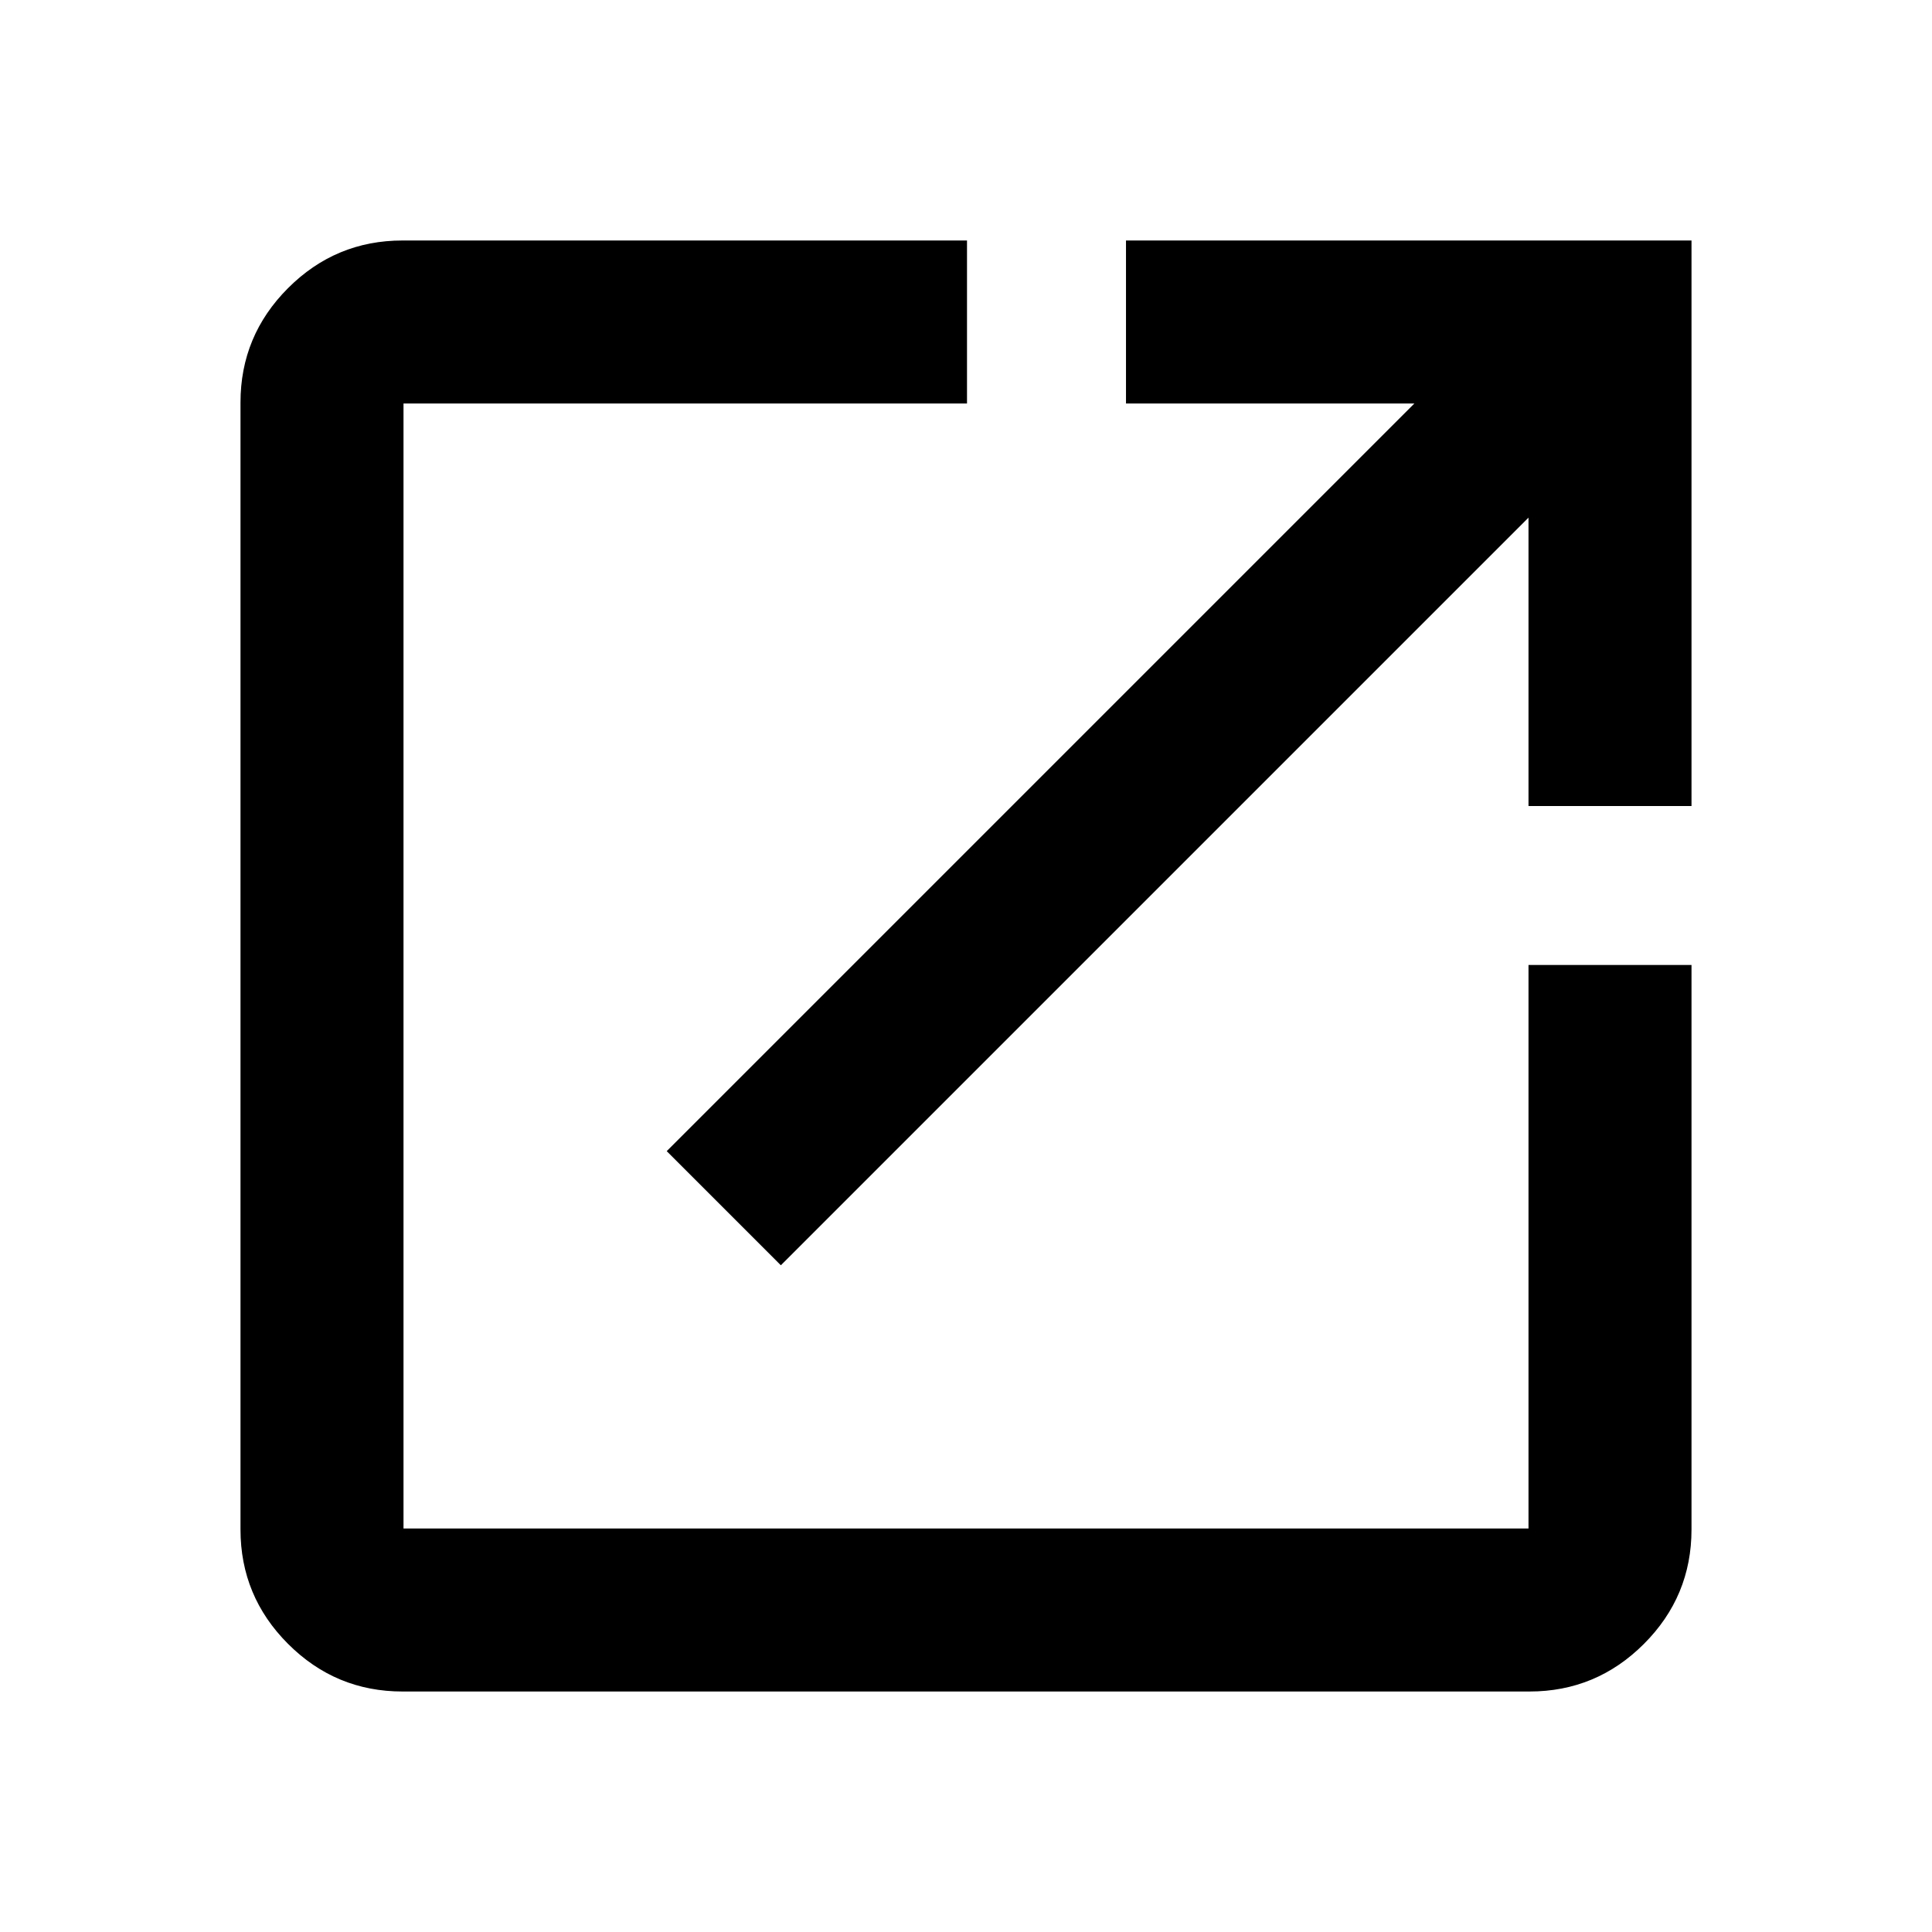
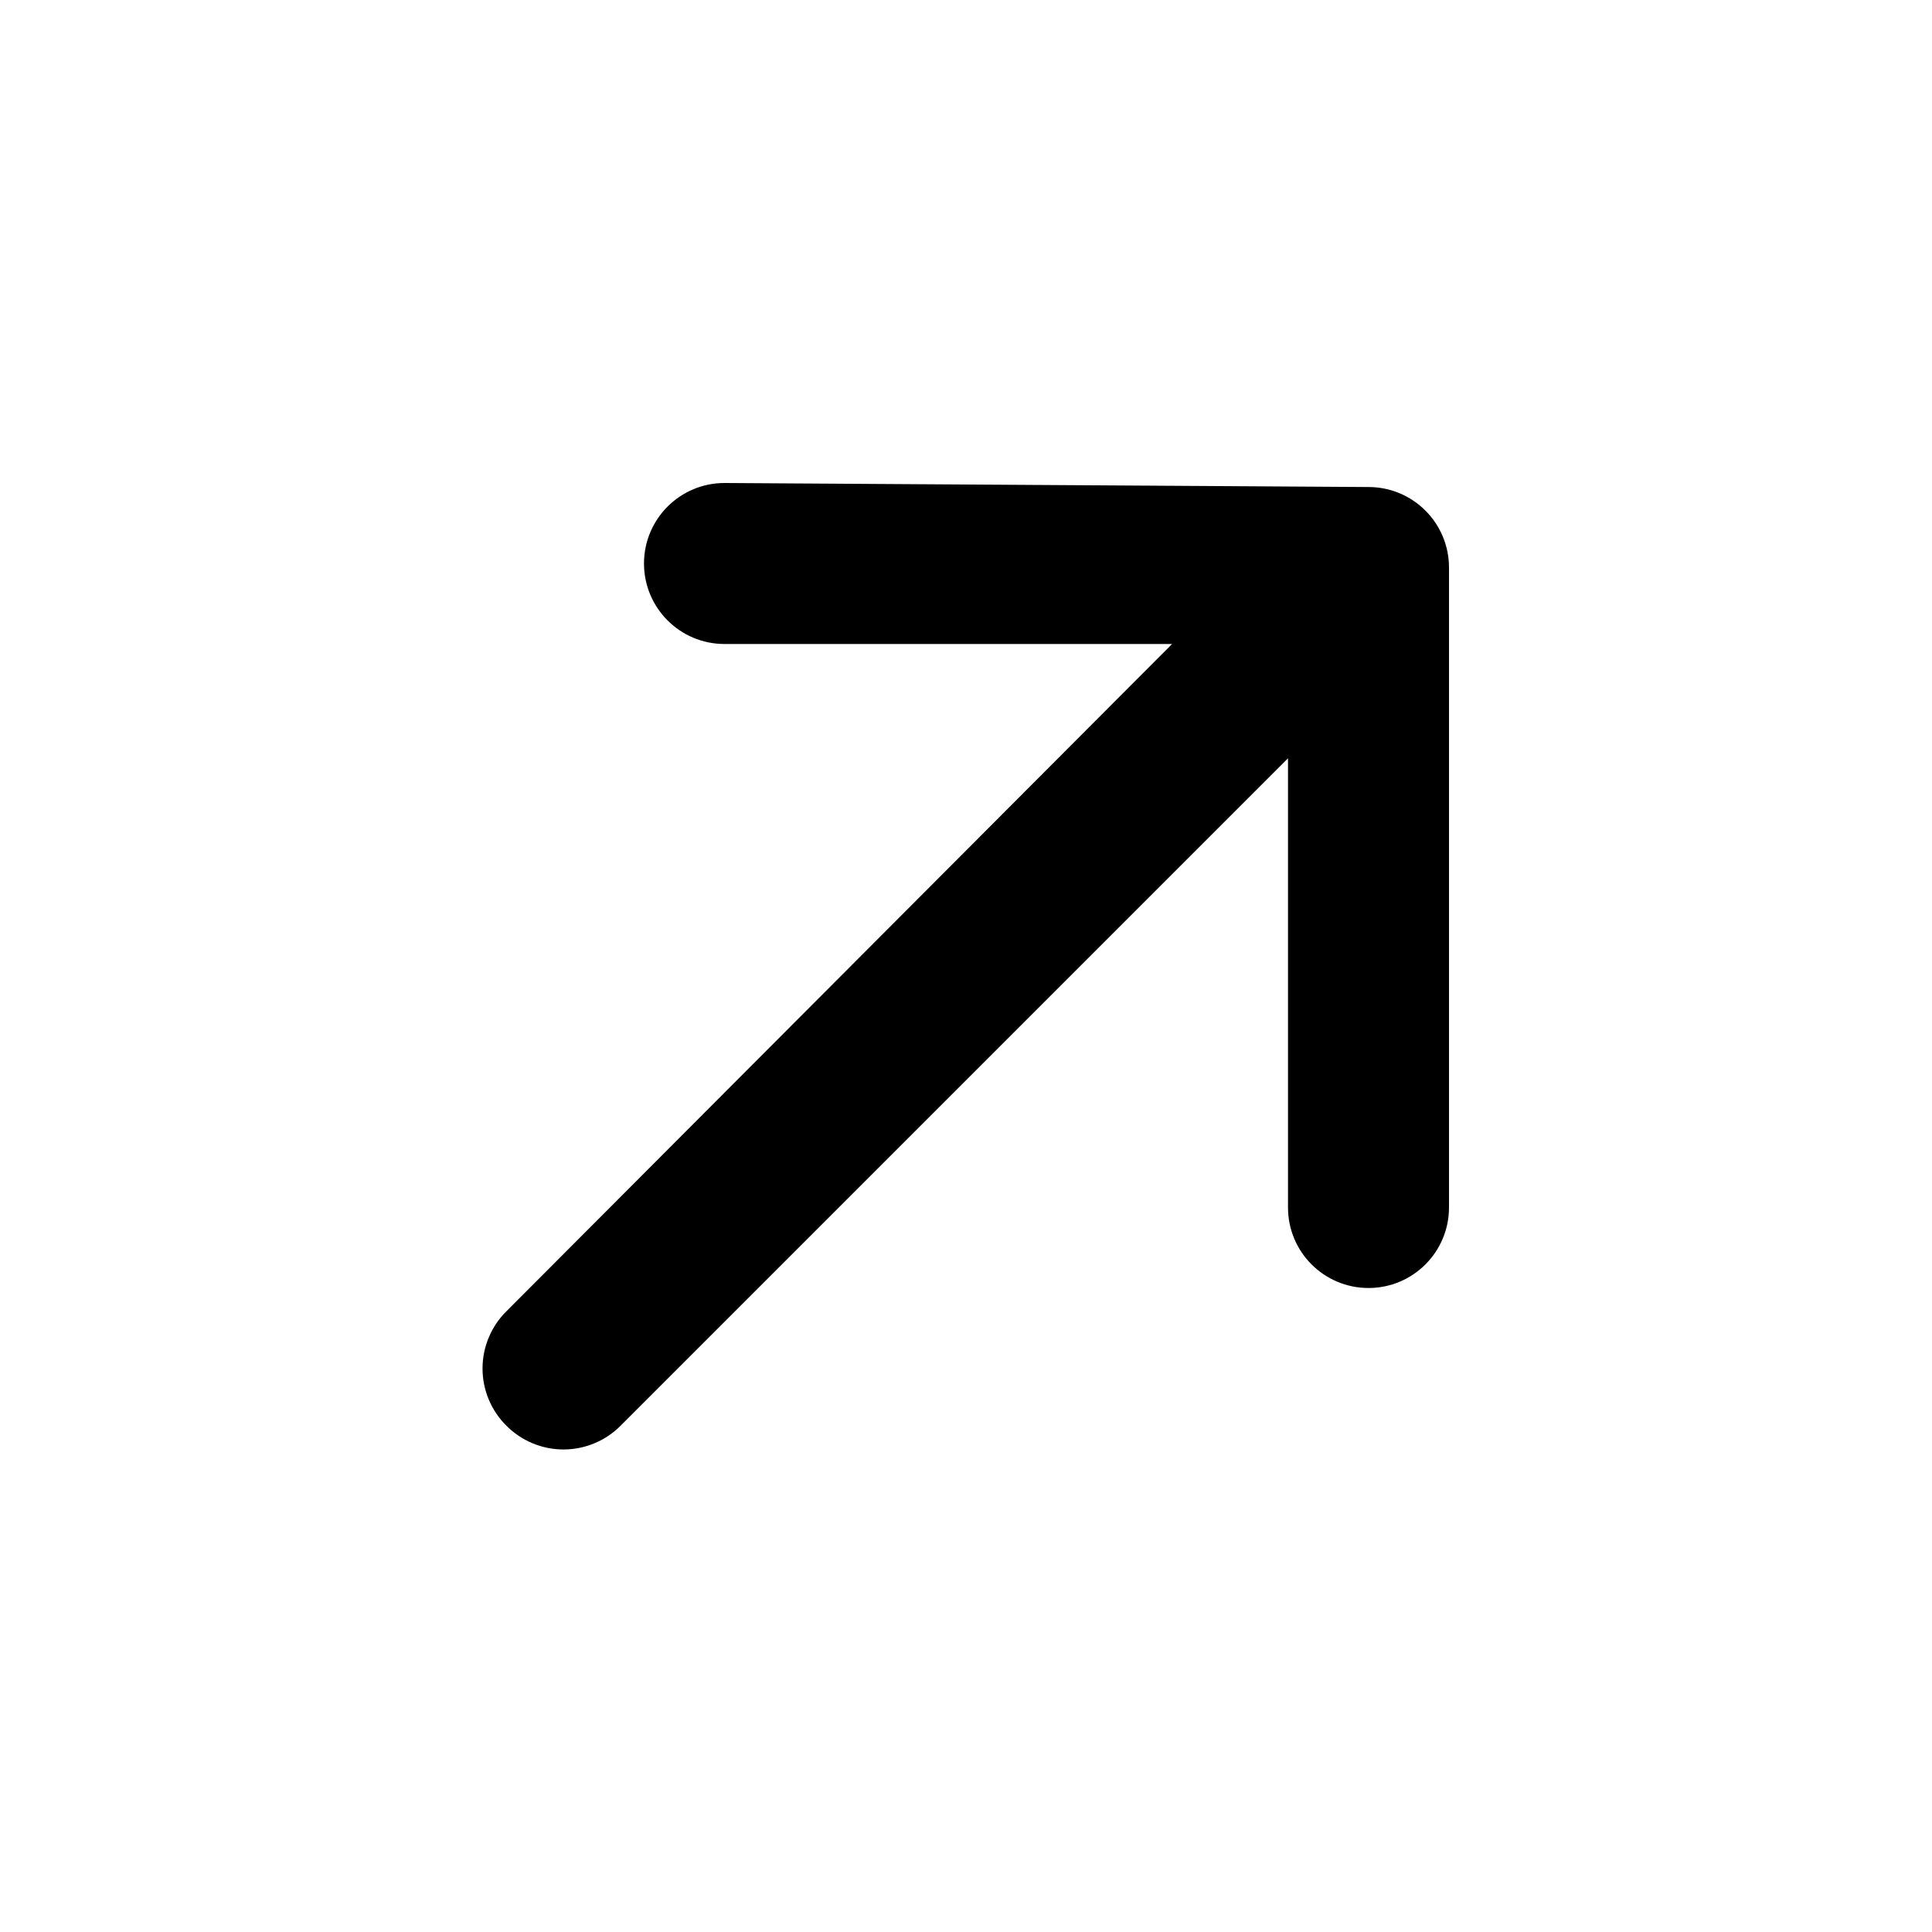
- <svg xmlns="http://www.w3.org/2000/svg" height="inherit" viewBox="0 -960 960 960" width="inherit" fill="currentColor" stroke="currentColor">
-   <path d="M200-120q-33 0-56.5-23.5T120-200v-560q0-33 23.5-56.5T200-840h280v80H200v560h560v-280h80v280q0 33-23.5 56.5T760-120H200Zm188-212-56-56 372-372H560v-80h280v280h-80v-144L388-332Z" />
+ <svg xmlns="http://www.w3.org/2000/svg" width="inherit" height="inherit" viewBox="0 0 24 24">
+   <g id="evaDiagonalArrowRightUpFill0">
+     <g id="evaDiagonalArrowRightUpFill1">
+       <path id="evaDiagonalArrowRightUpFill2" fill="currentColor" d="M18 7.05a1 1 0 0 0-1-1L9 6a1 1 0 0 0 0 2h5.56l-8.27 8.29a1 1 0 0 0 0 1.42a1 1 0 0 0 1.42 0L16 9.42V15a1 1 0 0 0 1 1a1 1 0 0 0 1-1Z" />
+     </g>
+   </g>
</svg>
